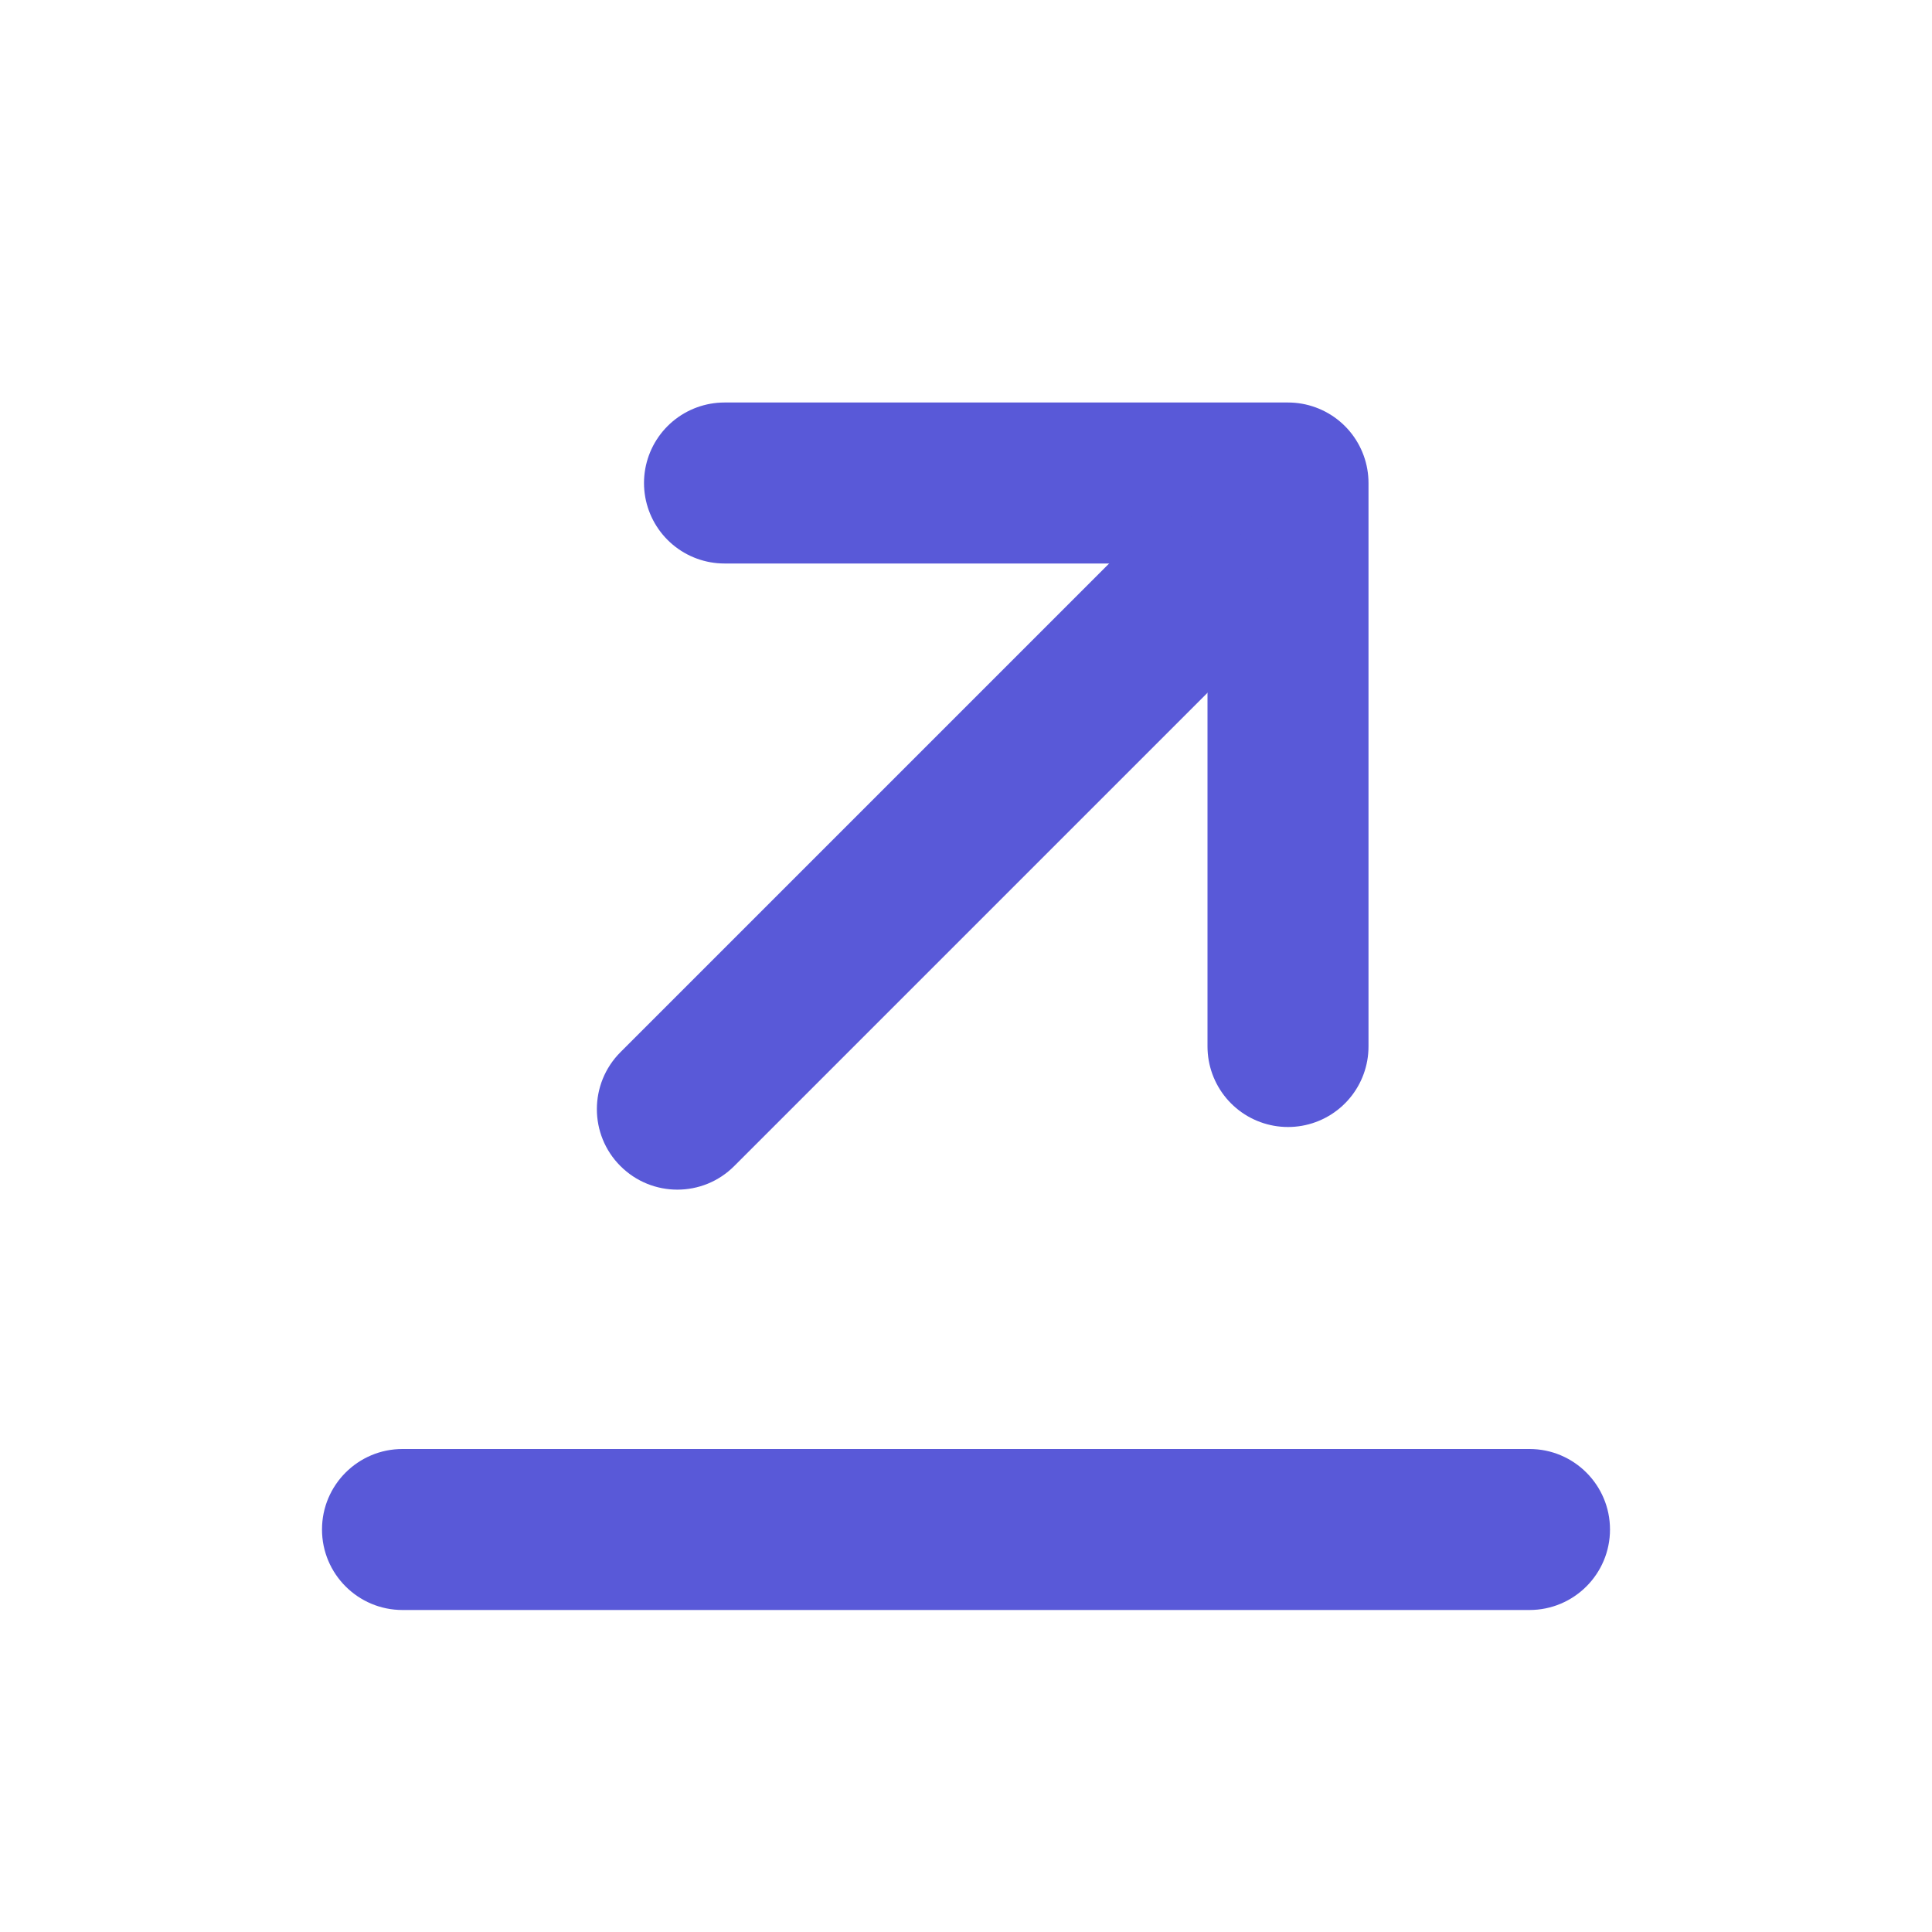
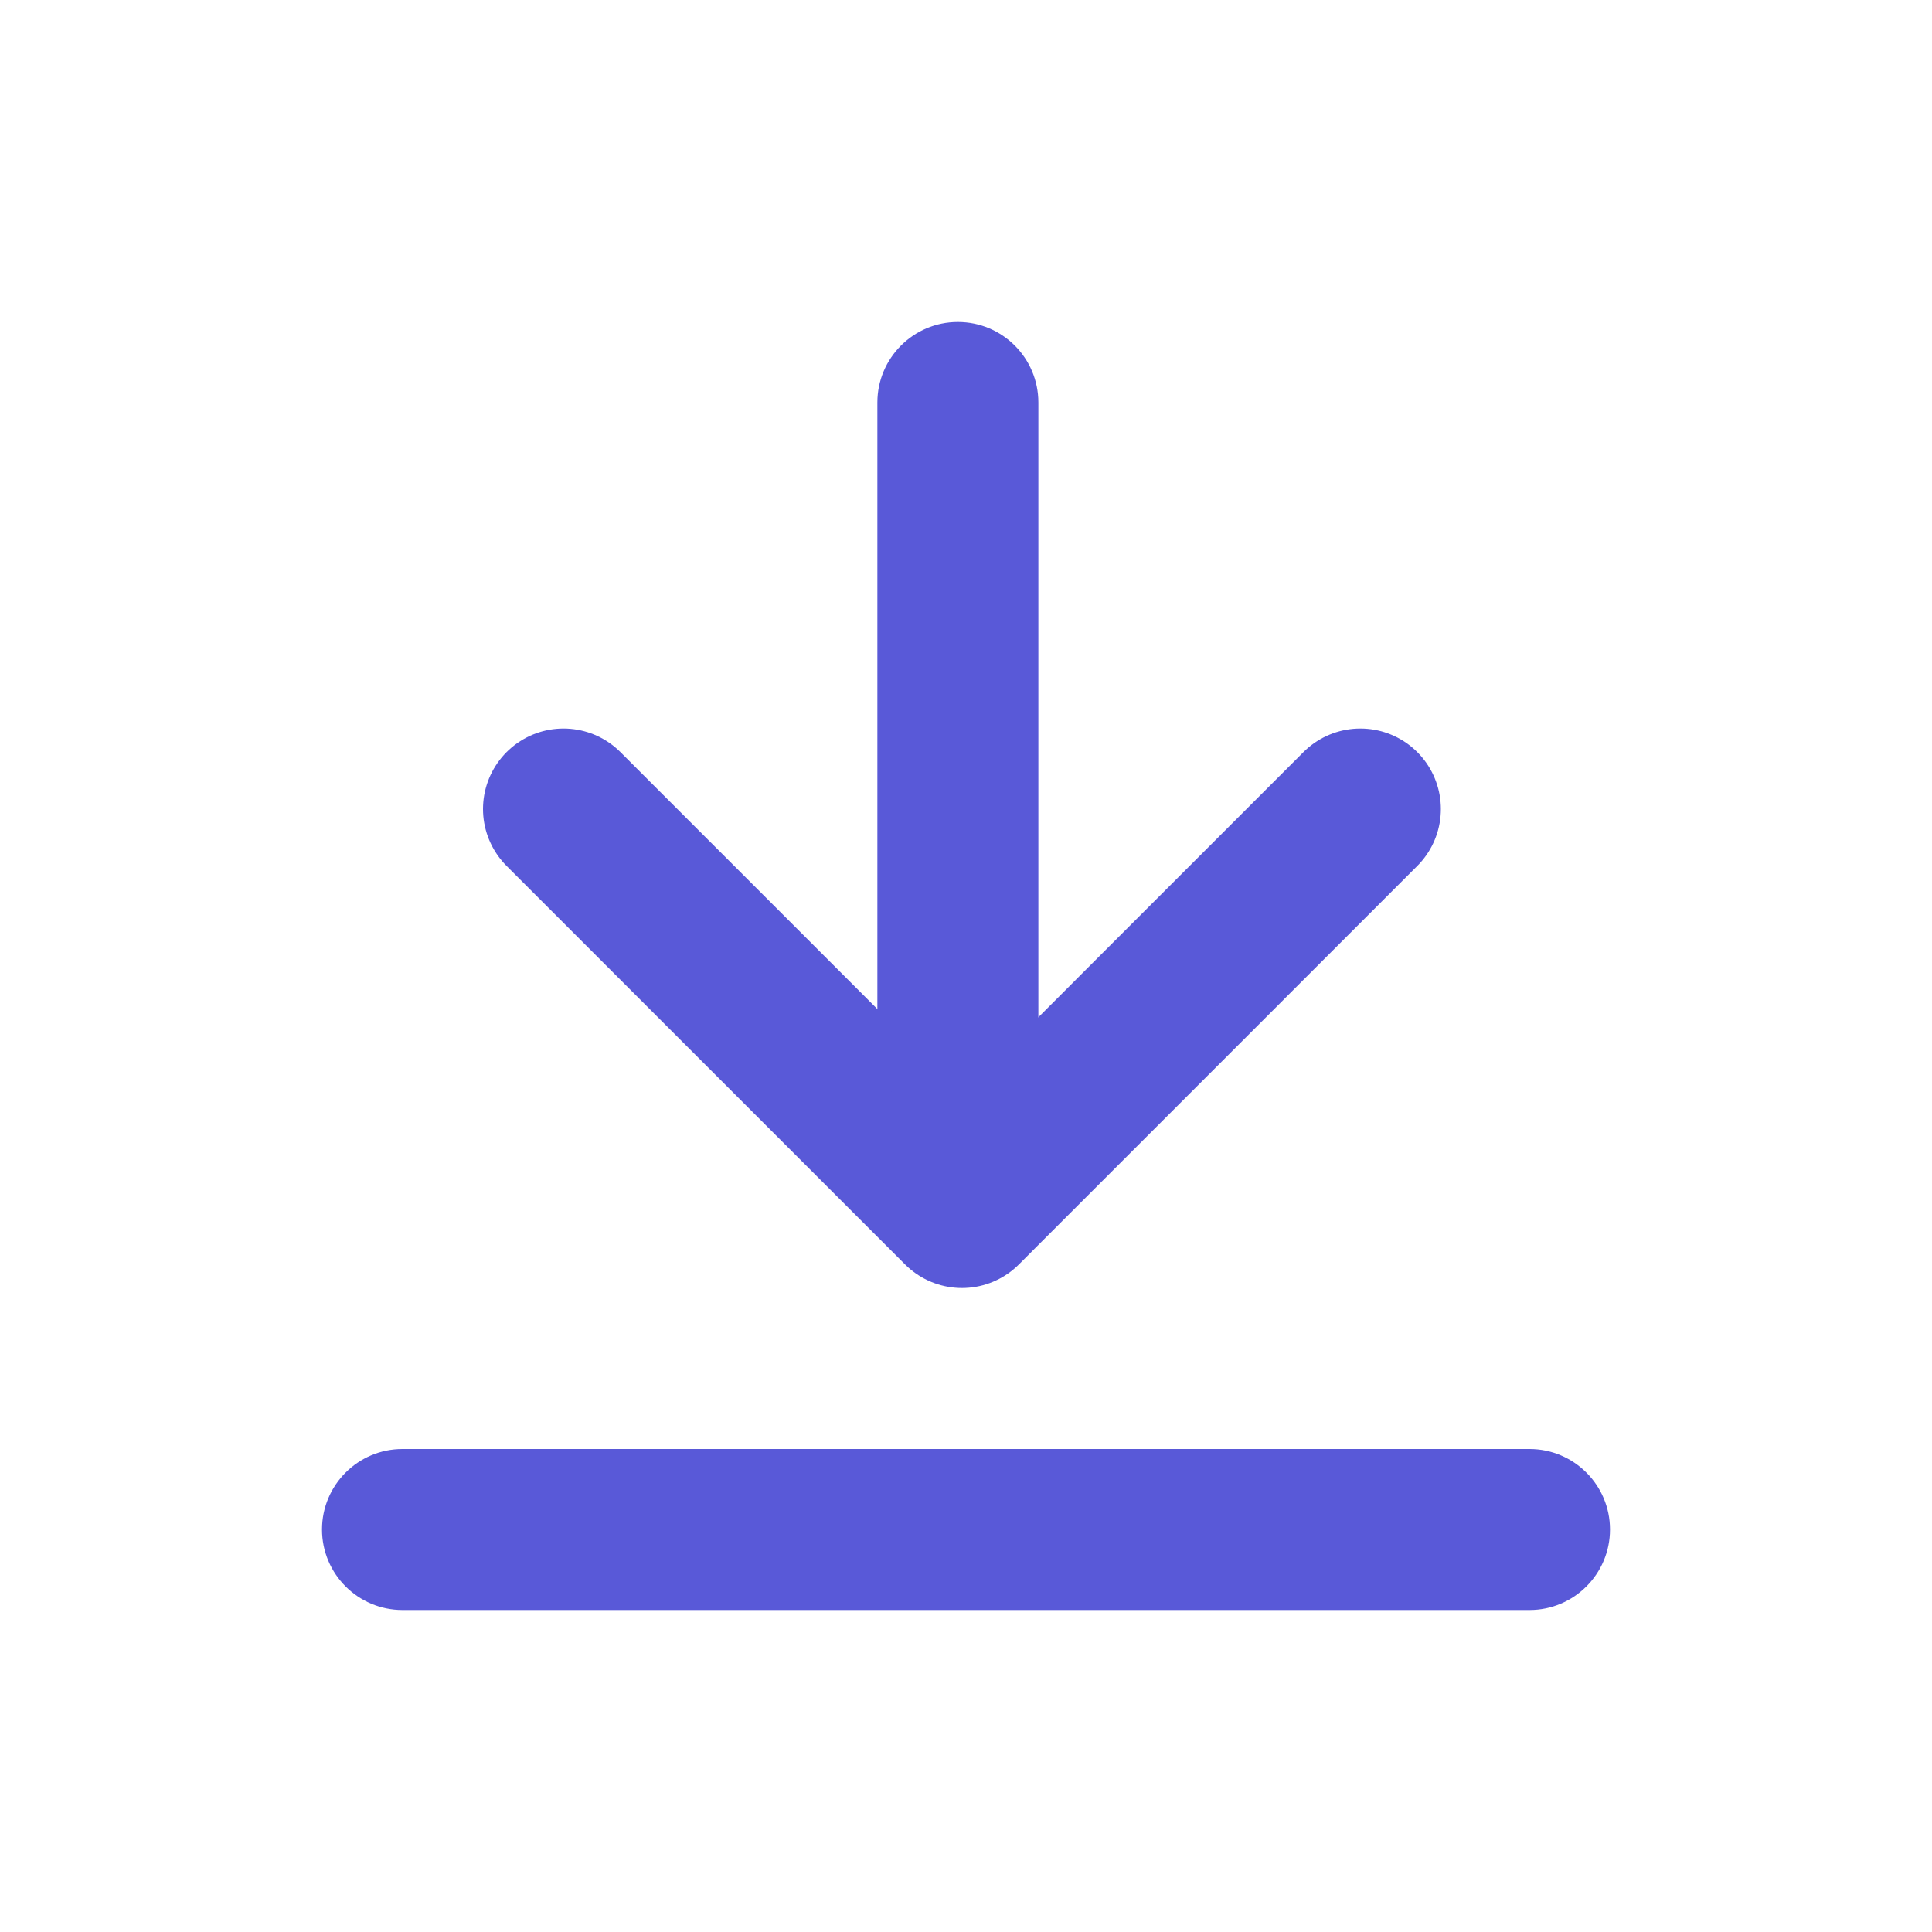
<svg xmlns="http://www.w3.org/2000/svg" width="24" height="24" viewBox="0 0 24 24" fill="none">
-   <path d="M9 6H16V13" stroke="#5959D8" stroke-width="2" stroke-linecap="round" stroke-linejoin="round" />
-   <path d="M14.071 6.707C14.462 6.317 15.095 6.317 15.485 6.707V6.707C15.876 7.098 15.876 7.731 15.485 8.121L9.121 14.485C8.731 14.876 8.098 14.876 7.707 14.485V14.485C7.317 14.095 7.317 13.462 7.707 13.071L14.071 6.707Z" fill="#5959D8" />
+   <path d="M16.899 10.05L11.95 15L7 10.05" stroke="#5959D8" stroke-width="2" stroke-linecap="round" stroke-linejoin="round" />
+   <path d="M12.899 13C12.899 13.552 12.452 14 11.899 14V14C11.347 14 10.899 13.552 10.899 13V5C10.899 4.448 11.347 4 11.899 4V4C12.452 4 12.899 4.448 12.899 5V13Z" fill="#5959D8" />
  <path d="M4 19C4 18.448 4.448 18 5 18H19C19.552 18 20 18.448 20 19V19C20 19.552 19.552 20 19 20H5C4.448 20 4 19.552 4 19V19Z" fill="#5959D8" />
</svg>
